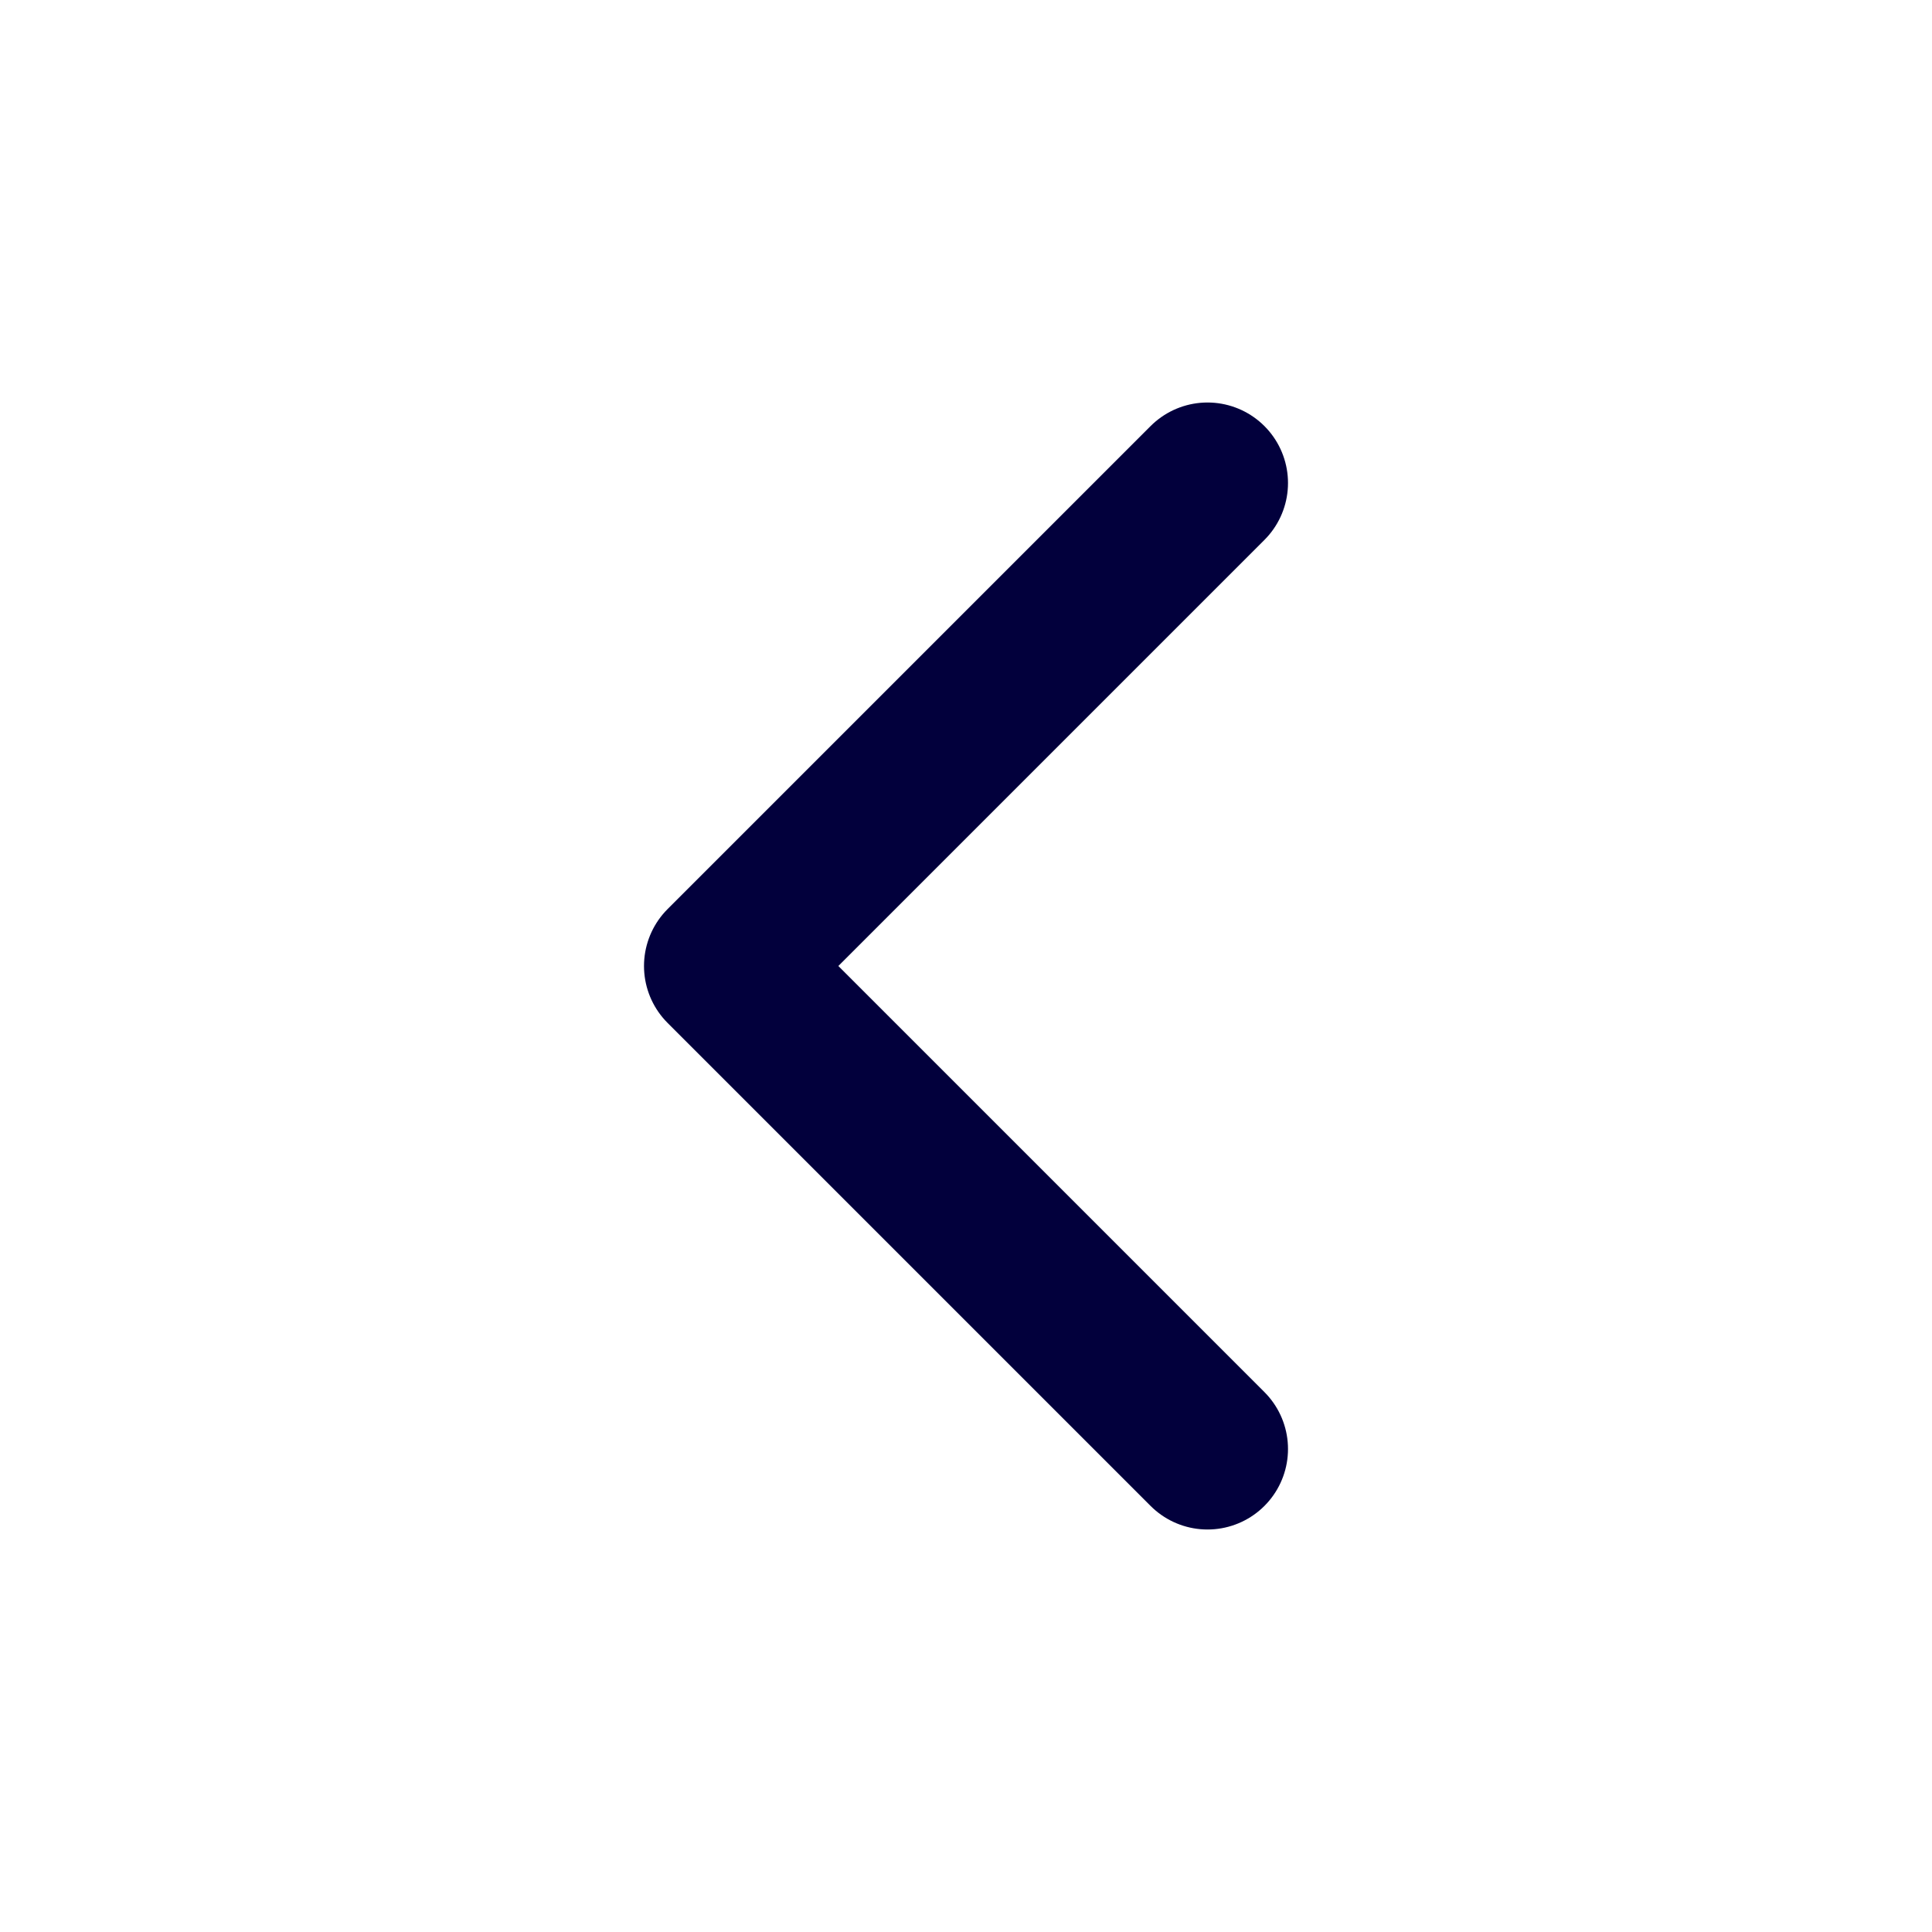
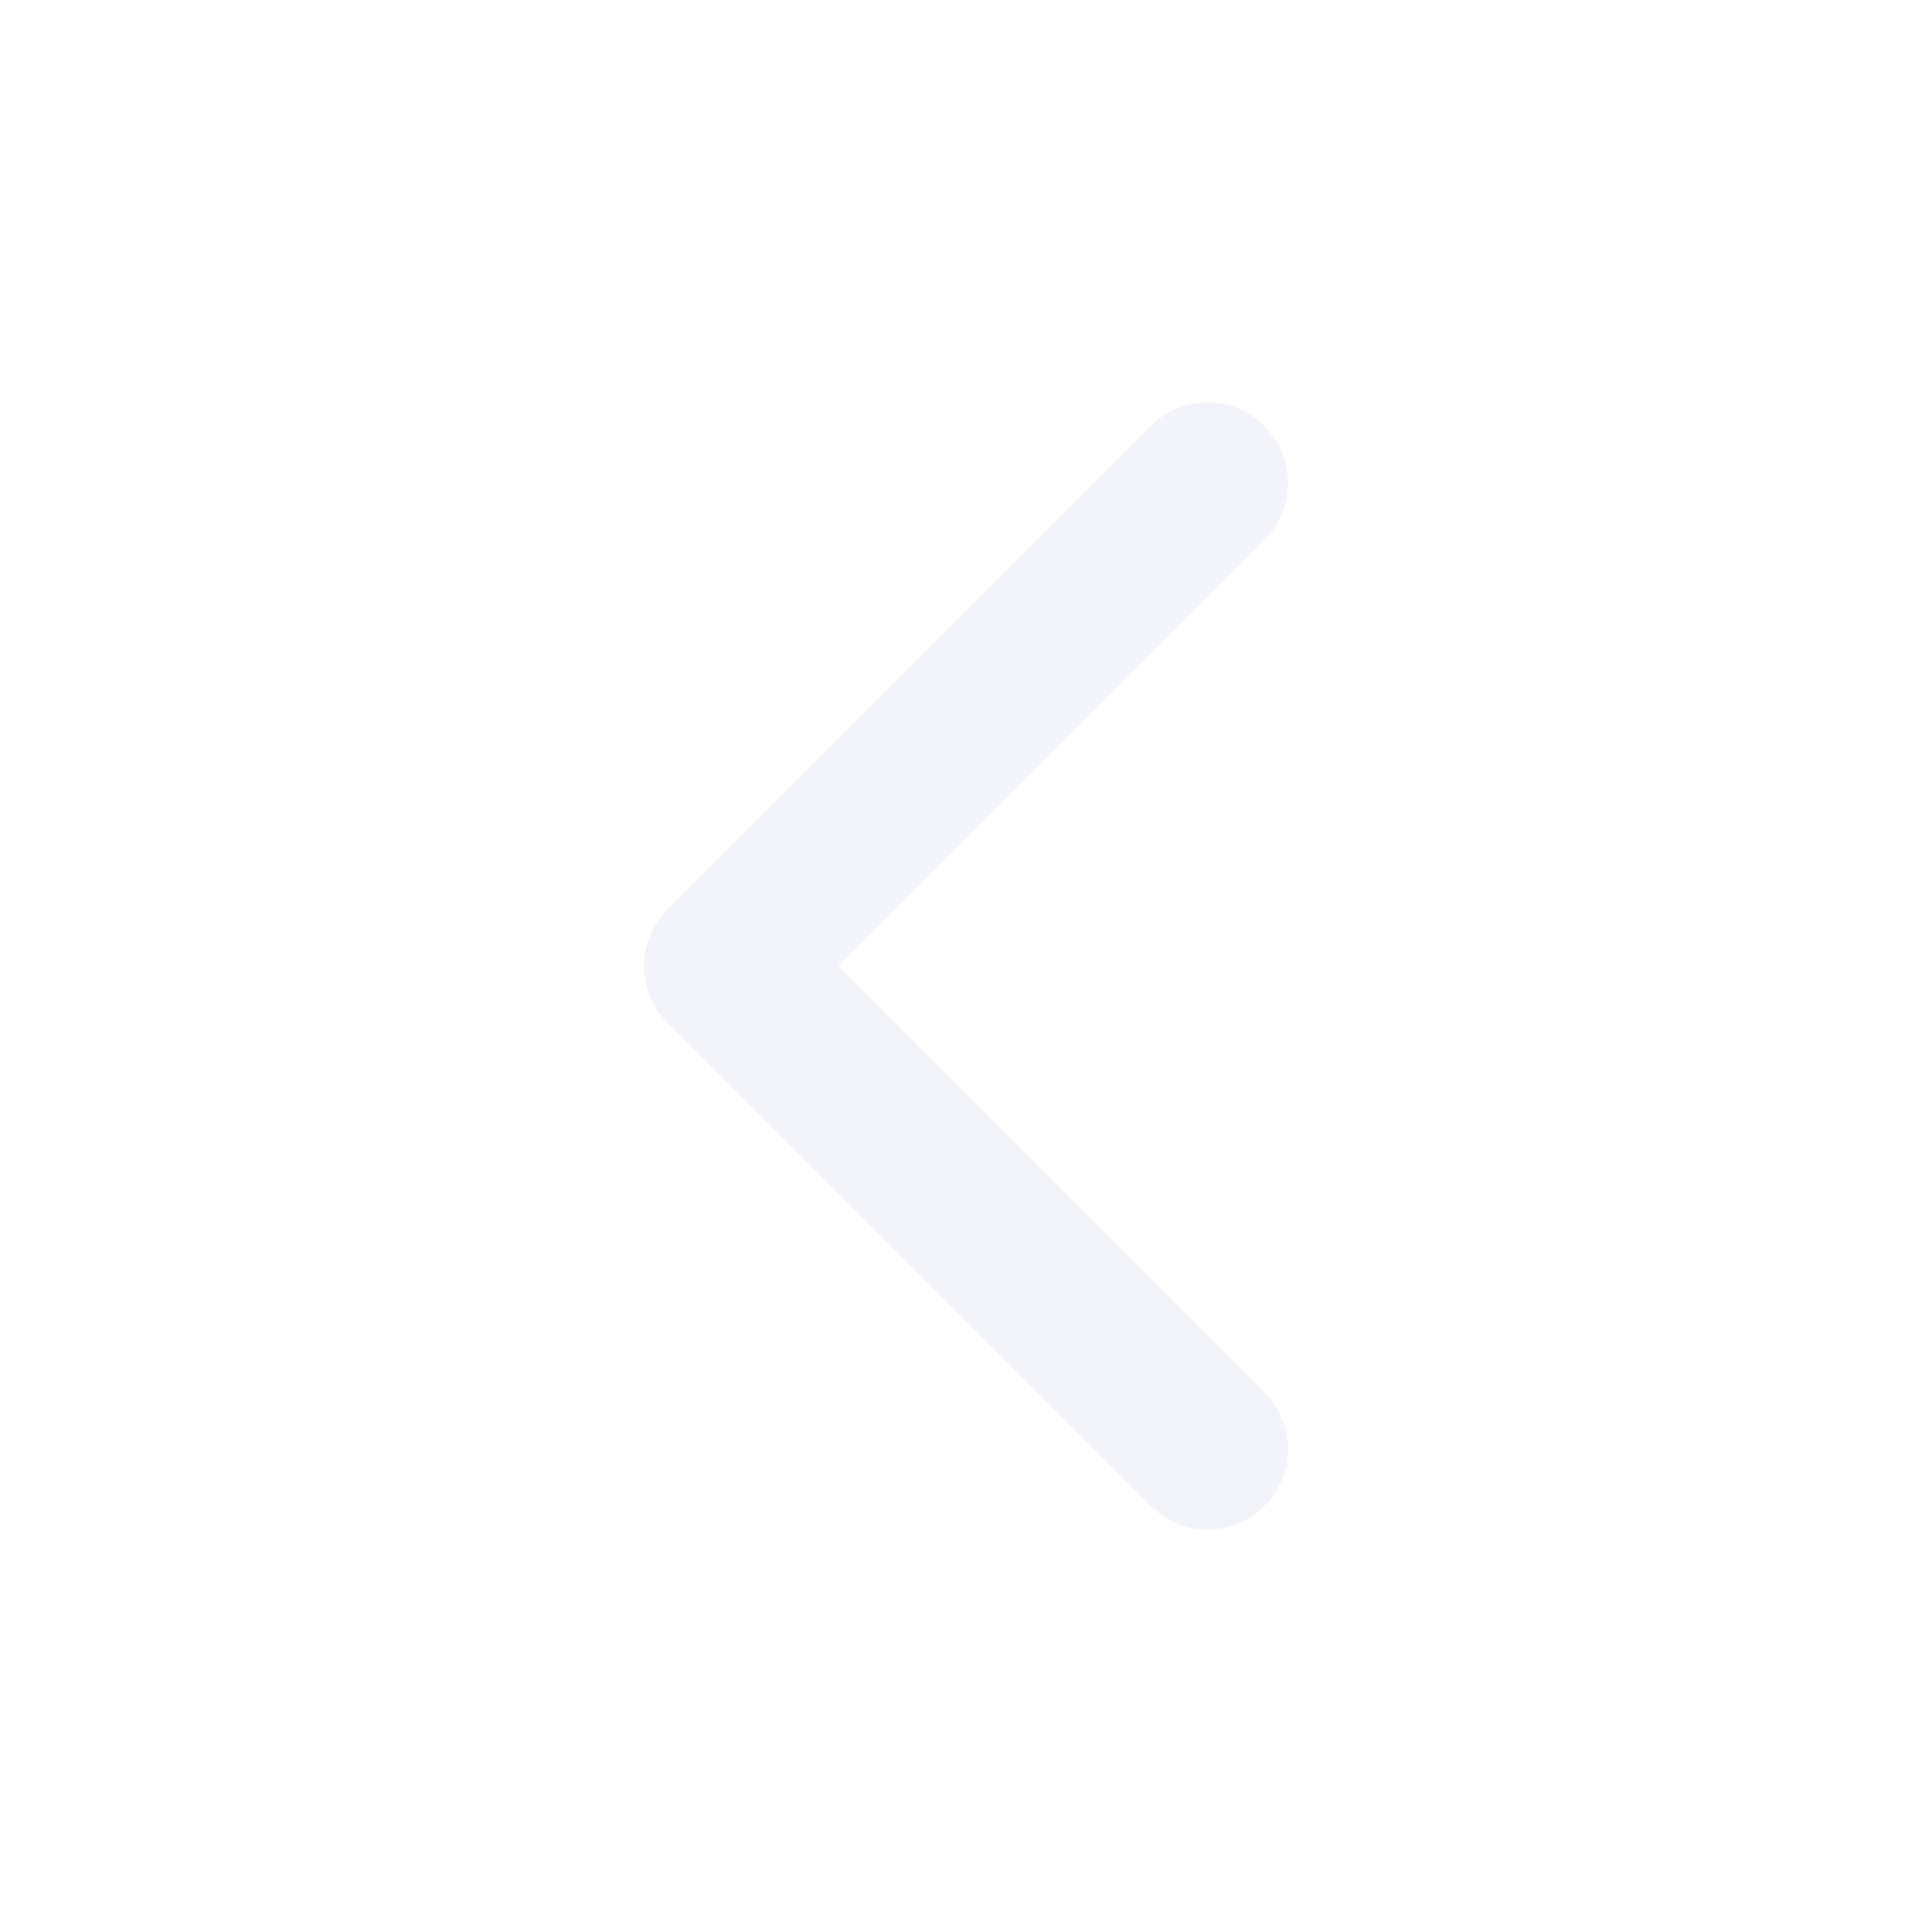
<svg xmlns="http://www.w3.org/2000/svg" width="24" height="24" viewBox="0 0 24 24" fill="none">
-   <path d="M15 6L9 12L15 18" stroke="#02003C" stroke-width="2" stroke-linecap="round" stroke-linejoin="round" />
+   <path d="M15 6L9 12L15 18" stroke="#F2F4F9" stroke-width="2" stroke-linecap="round" stroke-linejoin="round" />
</svg>
